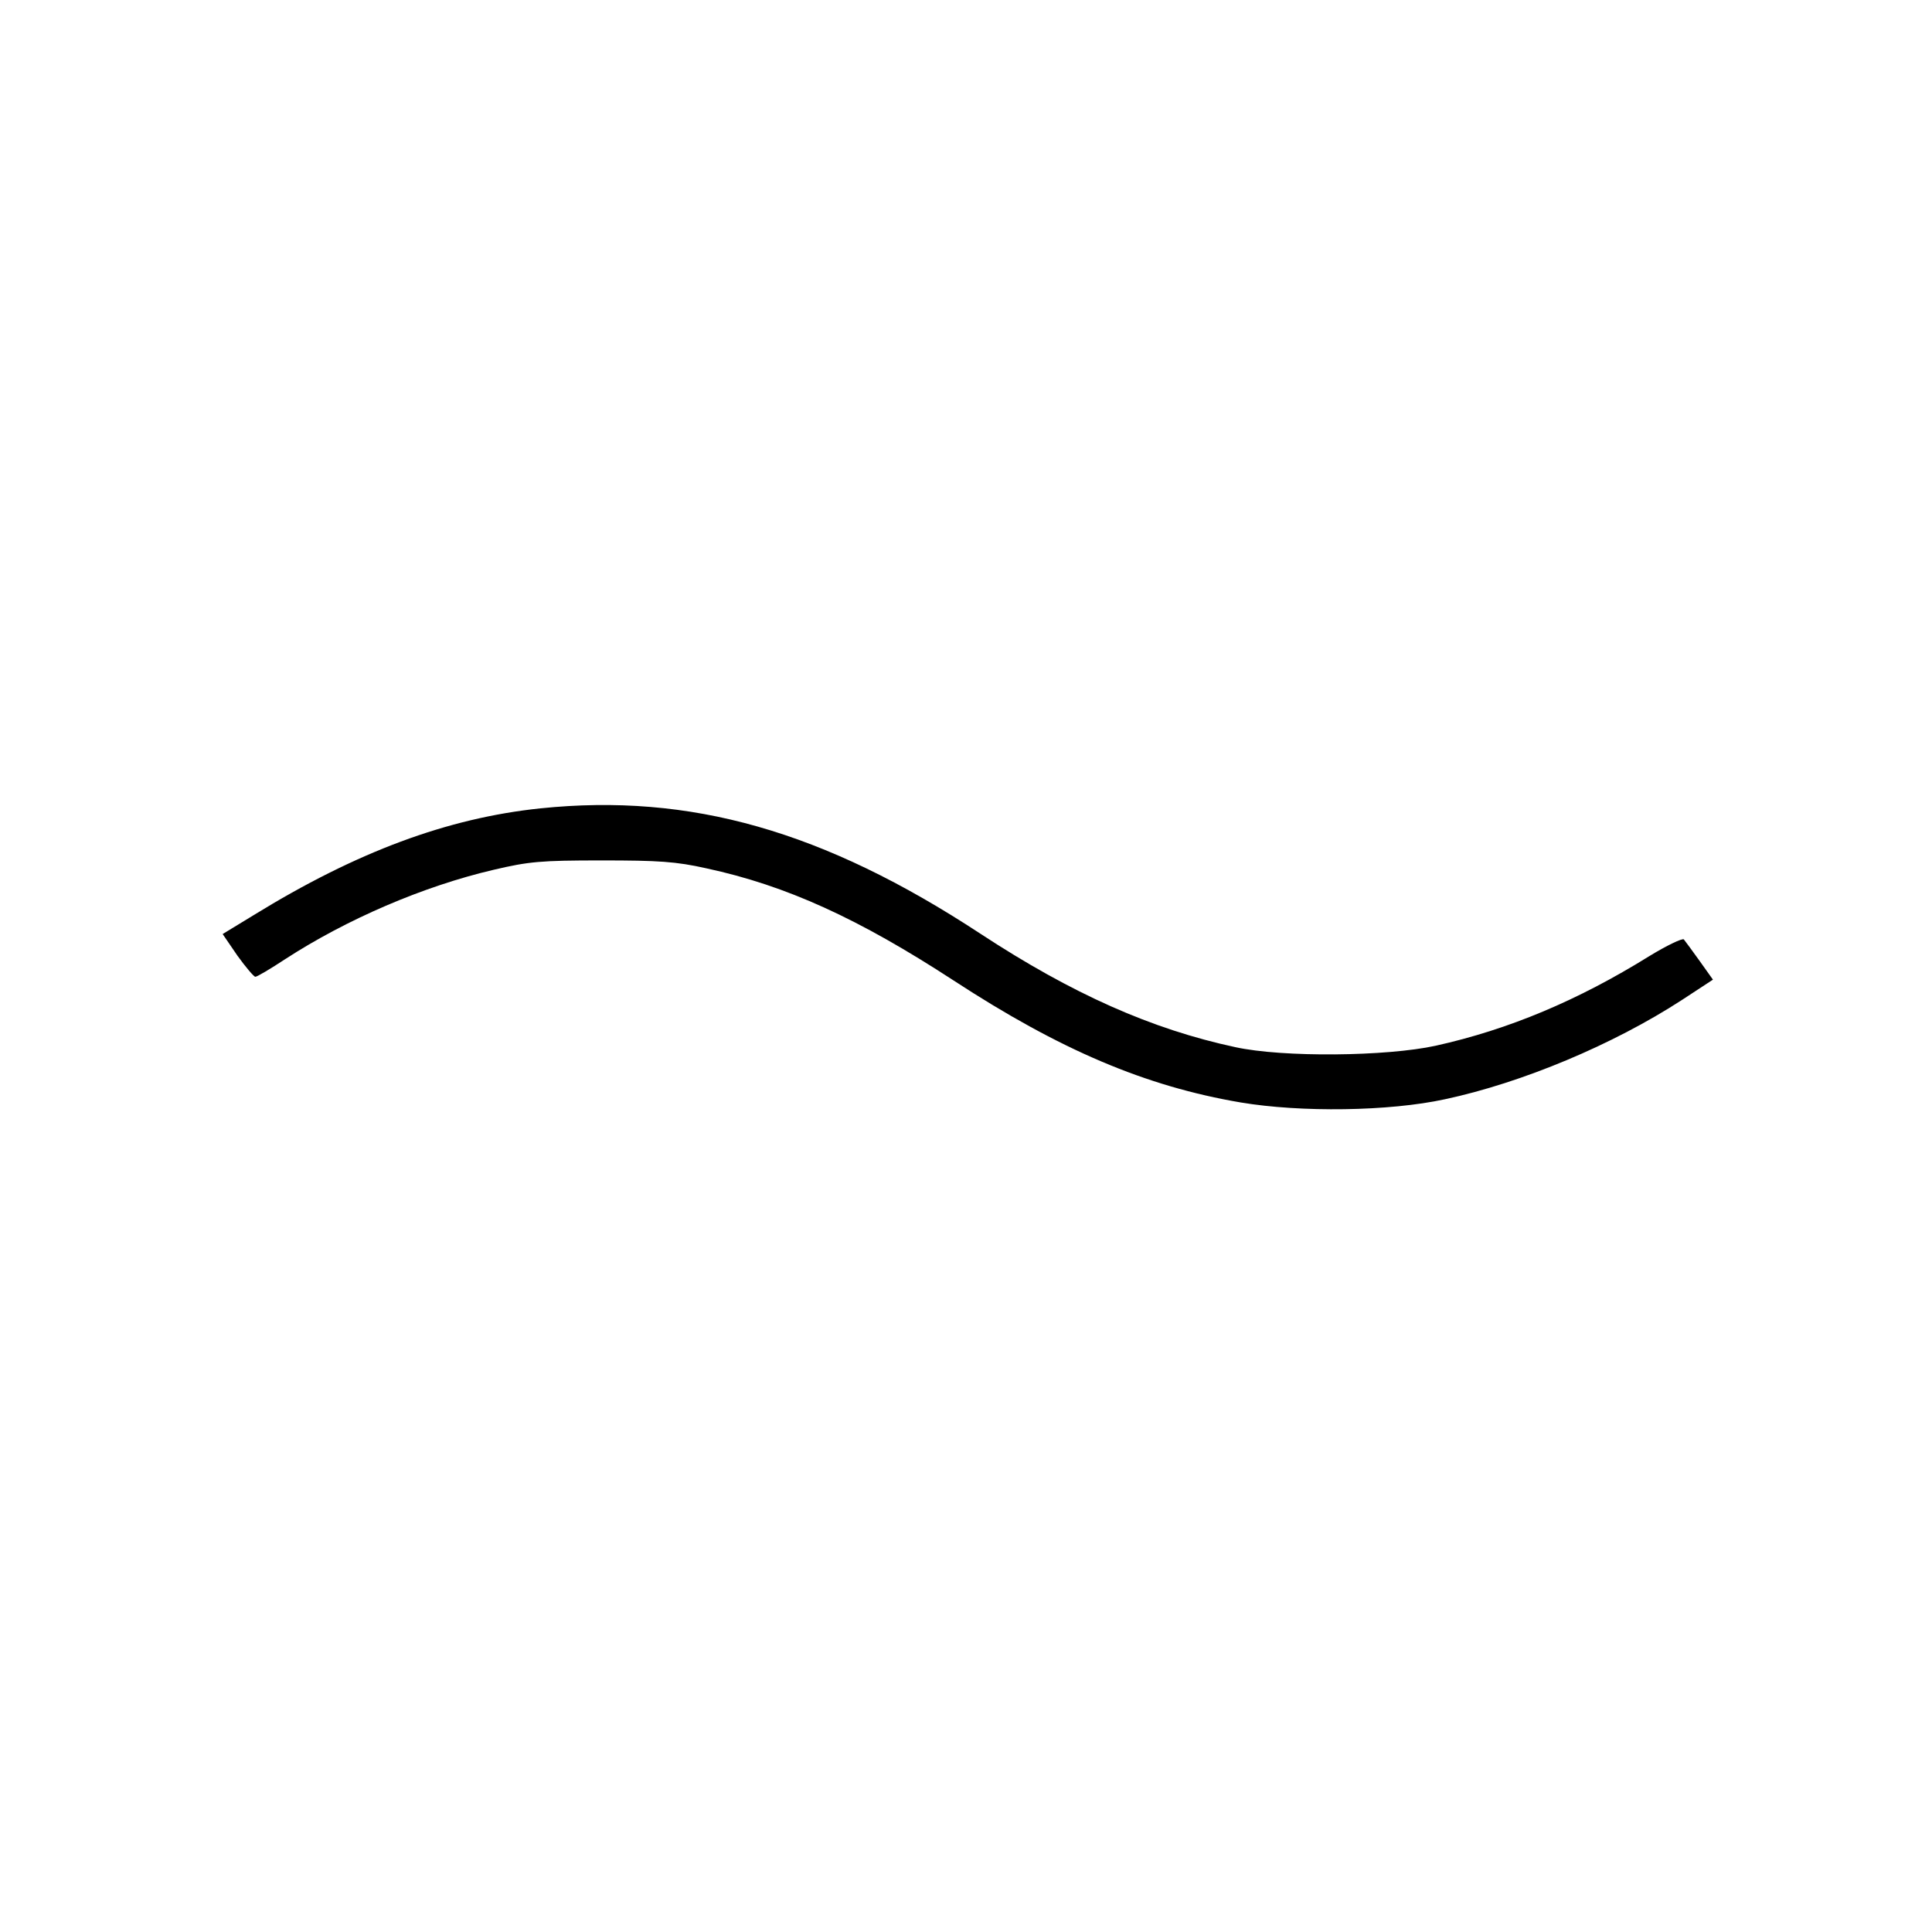
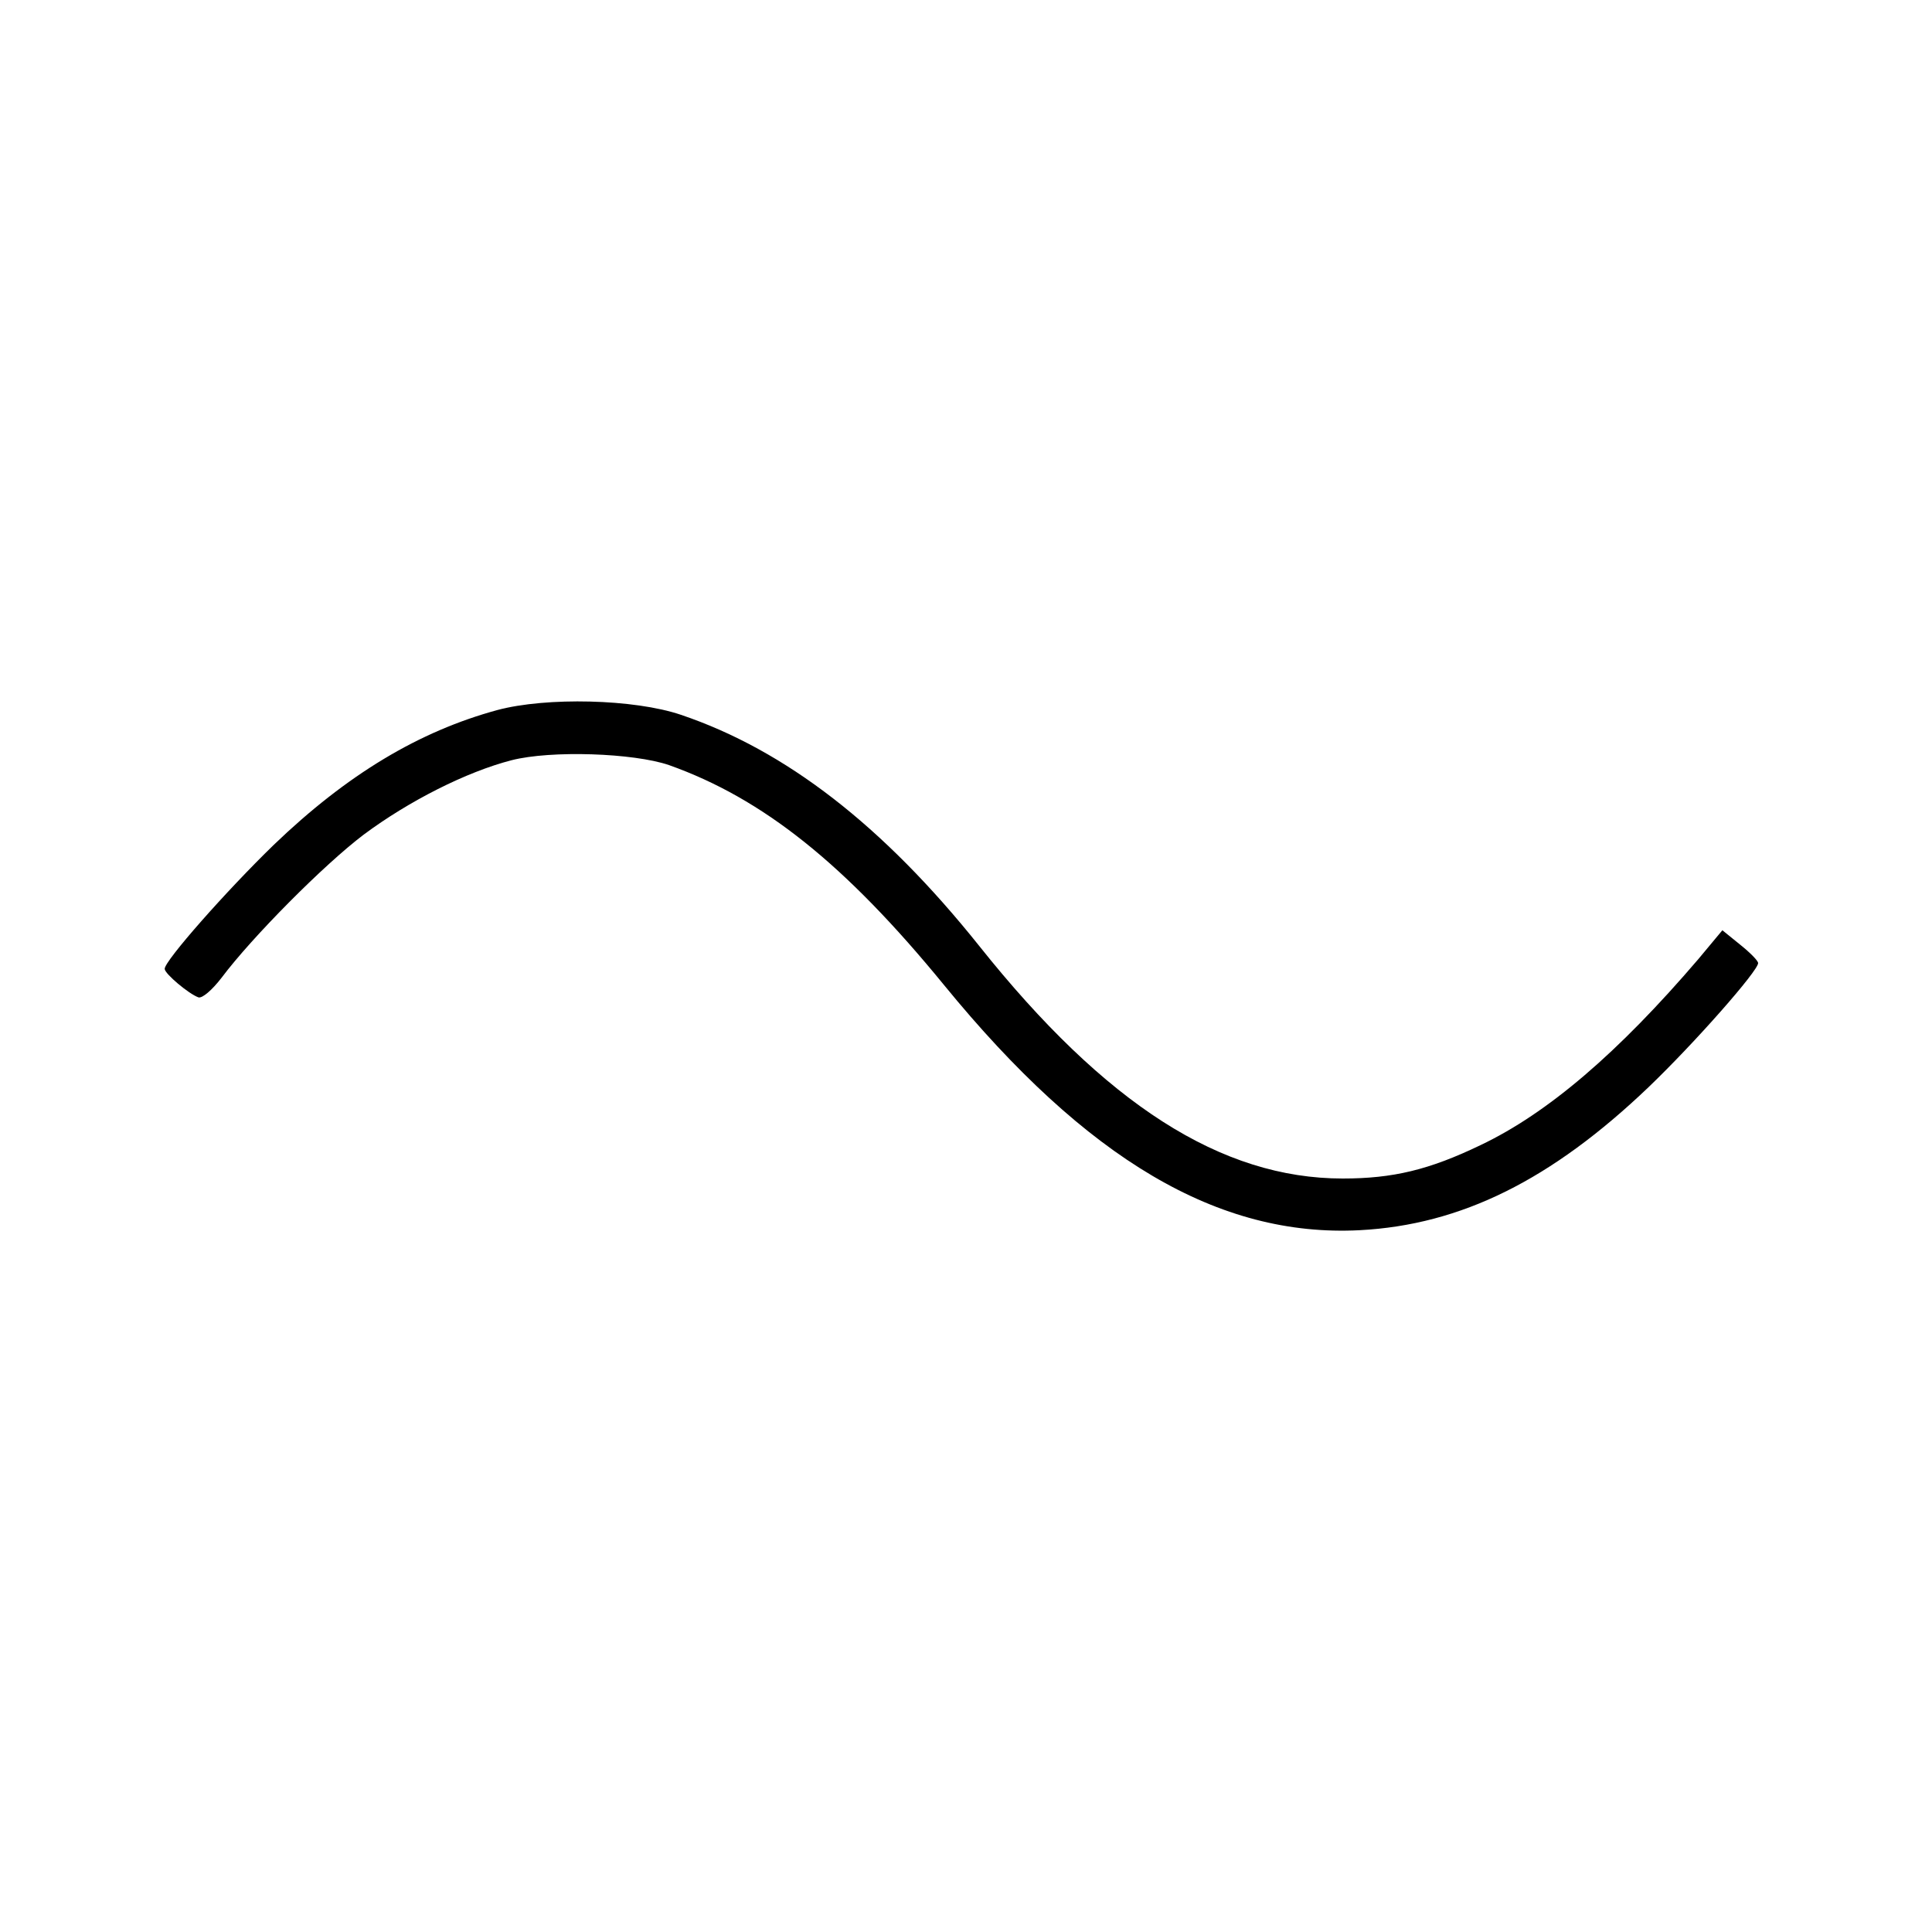
- <svg xmlns="http://www.w3.org/2000/svg" version="1.0" width="538pt" height="538pt" viewBox="0 0 538 538" preserveAspectRatio="xMidYMid meet">
-   <g transform="translate(0,538) scale(0.1,-0.1)" fill="#000000" stroke="none">
-     <path d="M1505 3129 c-259 -27 -512 -121 -798 -297 l-87 -53 41 -60 c23 -32 46 -59 50 -59 5 0 42 22 83 49 171 111 384 203 581 249 98 23 131 26 300 26 159 0 207 -3 292 -22 223 -48 424 -140 688 -312 297 -194 535 -295 800 -340 167 -28 413 -25 569 9 215 46 468 152 659 276 l87 57 -37 52 c-20 28 -40 55 -44 60 -4 4 -48 -17 -97 -47 -198 -123 -391 -204 -594 -249 -137 -30 -425 -33 -558 -4 -233 50 -454 148 -710 316 -437 287 -808 392 -1225 349z" />
+ <svg xmlns="http://www.w3.org/2000/svg" version="1.0" width="400pt" height="400pt" viewBox="0 0 400 400" preserveAspectRatio="xMidYMid meet">
+   <g transform="translate(0,400) scale(0.1,-0.1)" fill="#000000" stroke="none">
+     <path d="M1030 2530 c-162 -44 -311 -133 -463 -279 -98 -95 -227 -241 -226 -257 0 -10 50 -52 70 -59 8 -2 28 15 48 41 63 84 212 234 294 296 94 70 213 130 306 154 82 21 253 15 326 -10 194 -69 364 -204 570 -456 295 -361 568 -522 860 -507 210 11 397 104 598 296 97 93 227 241 227 257 0 5 -17 22 -37 38 l-37 30 -50 -60 c-166 -194 -312 -319 -451 -385 -106 -51 -181 -69 -285 -69 -251 0 -491 153 -753 482 -199 249 -401 405 -617 478 -97 33 -279 37 -380 10z" />
  </g>
</svg>
